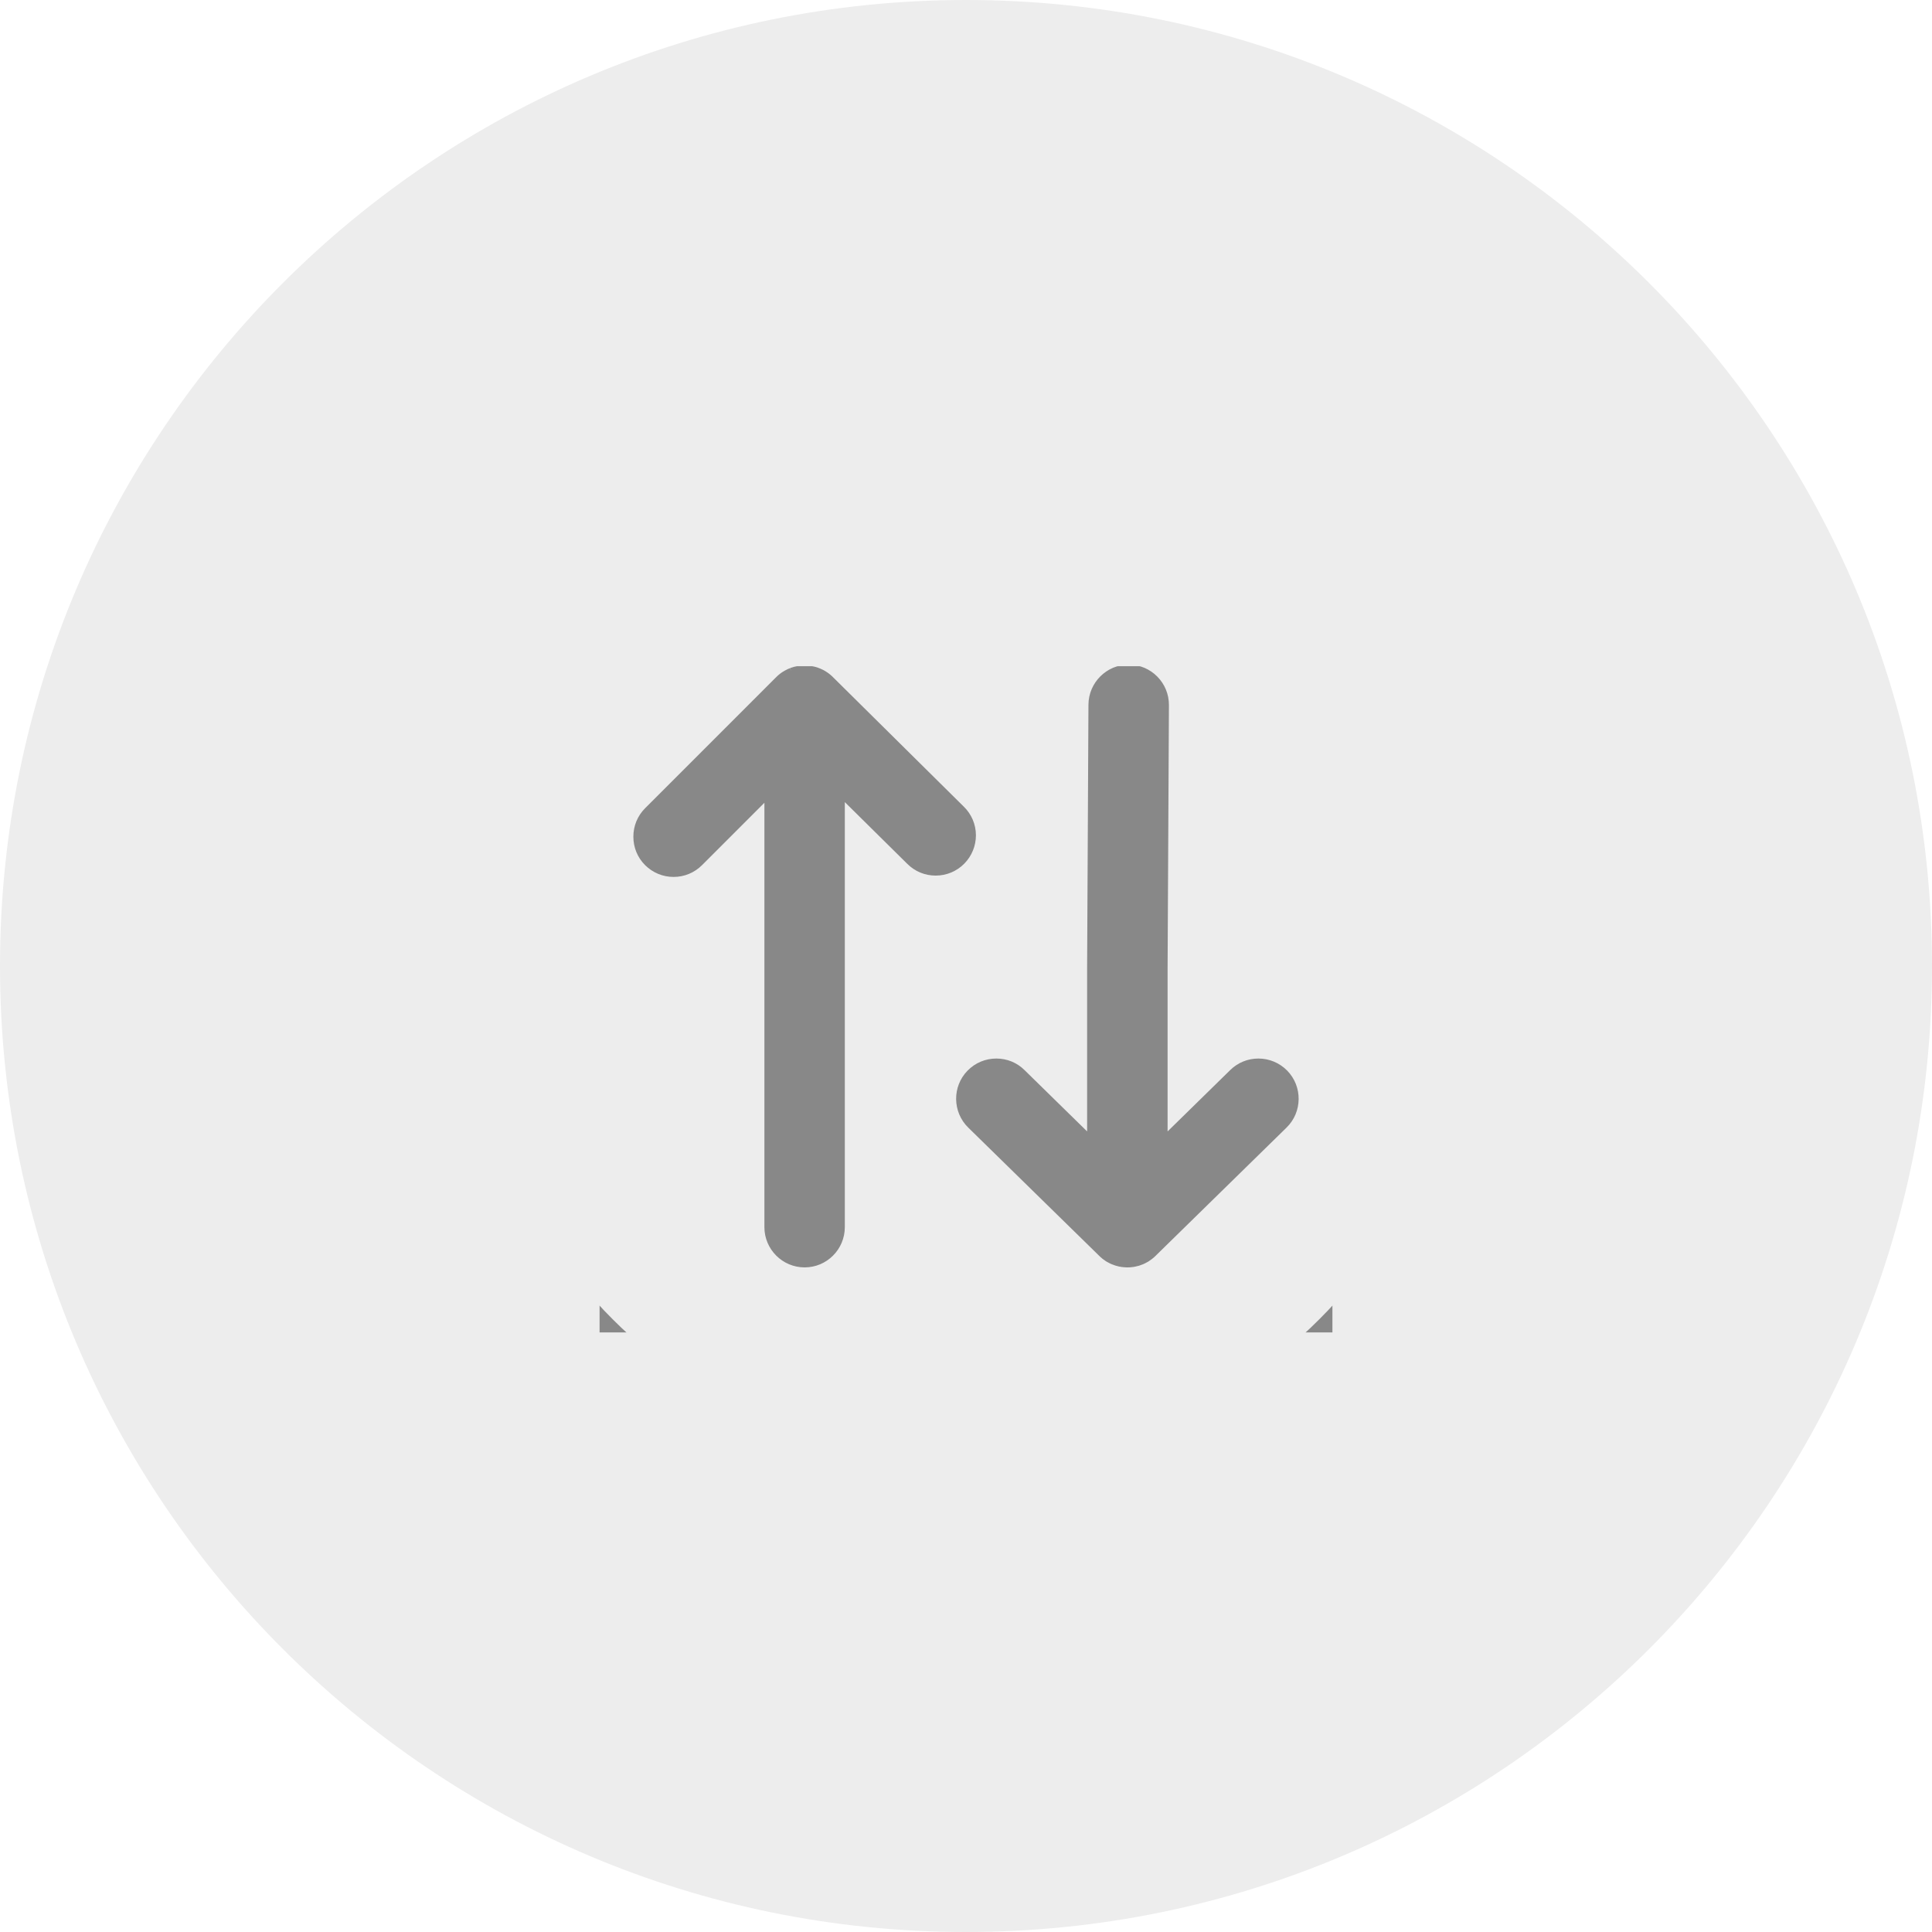
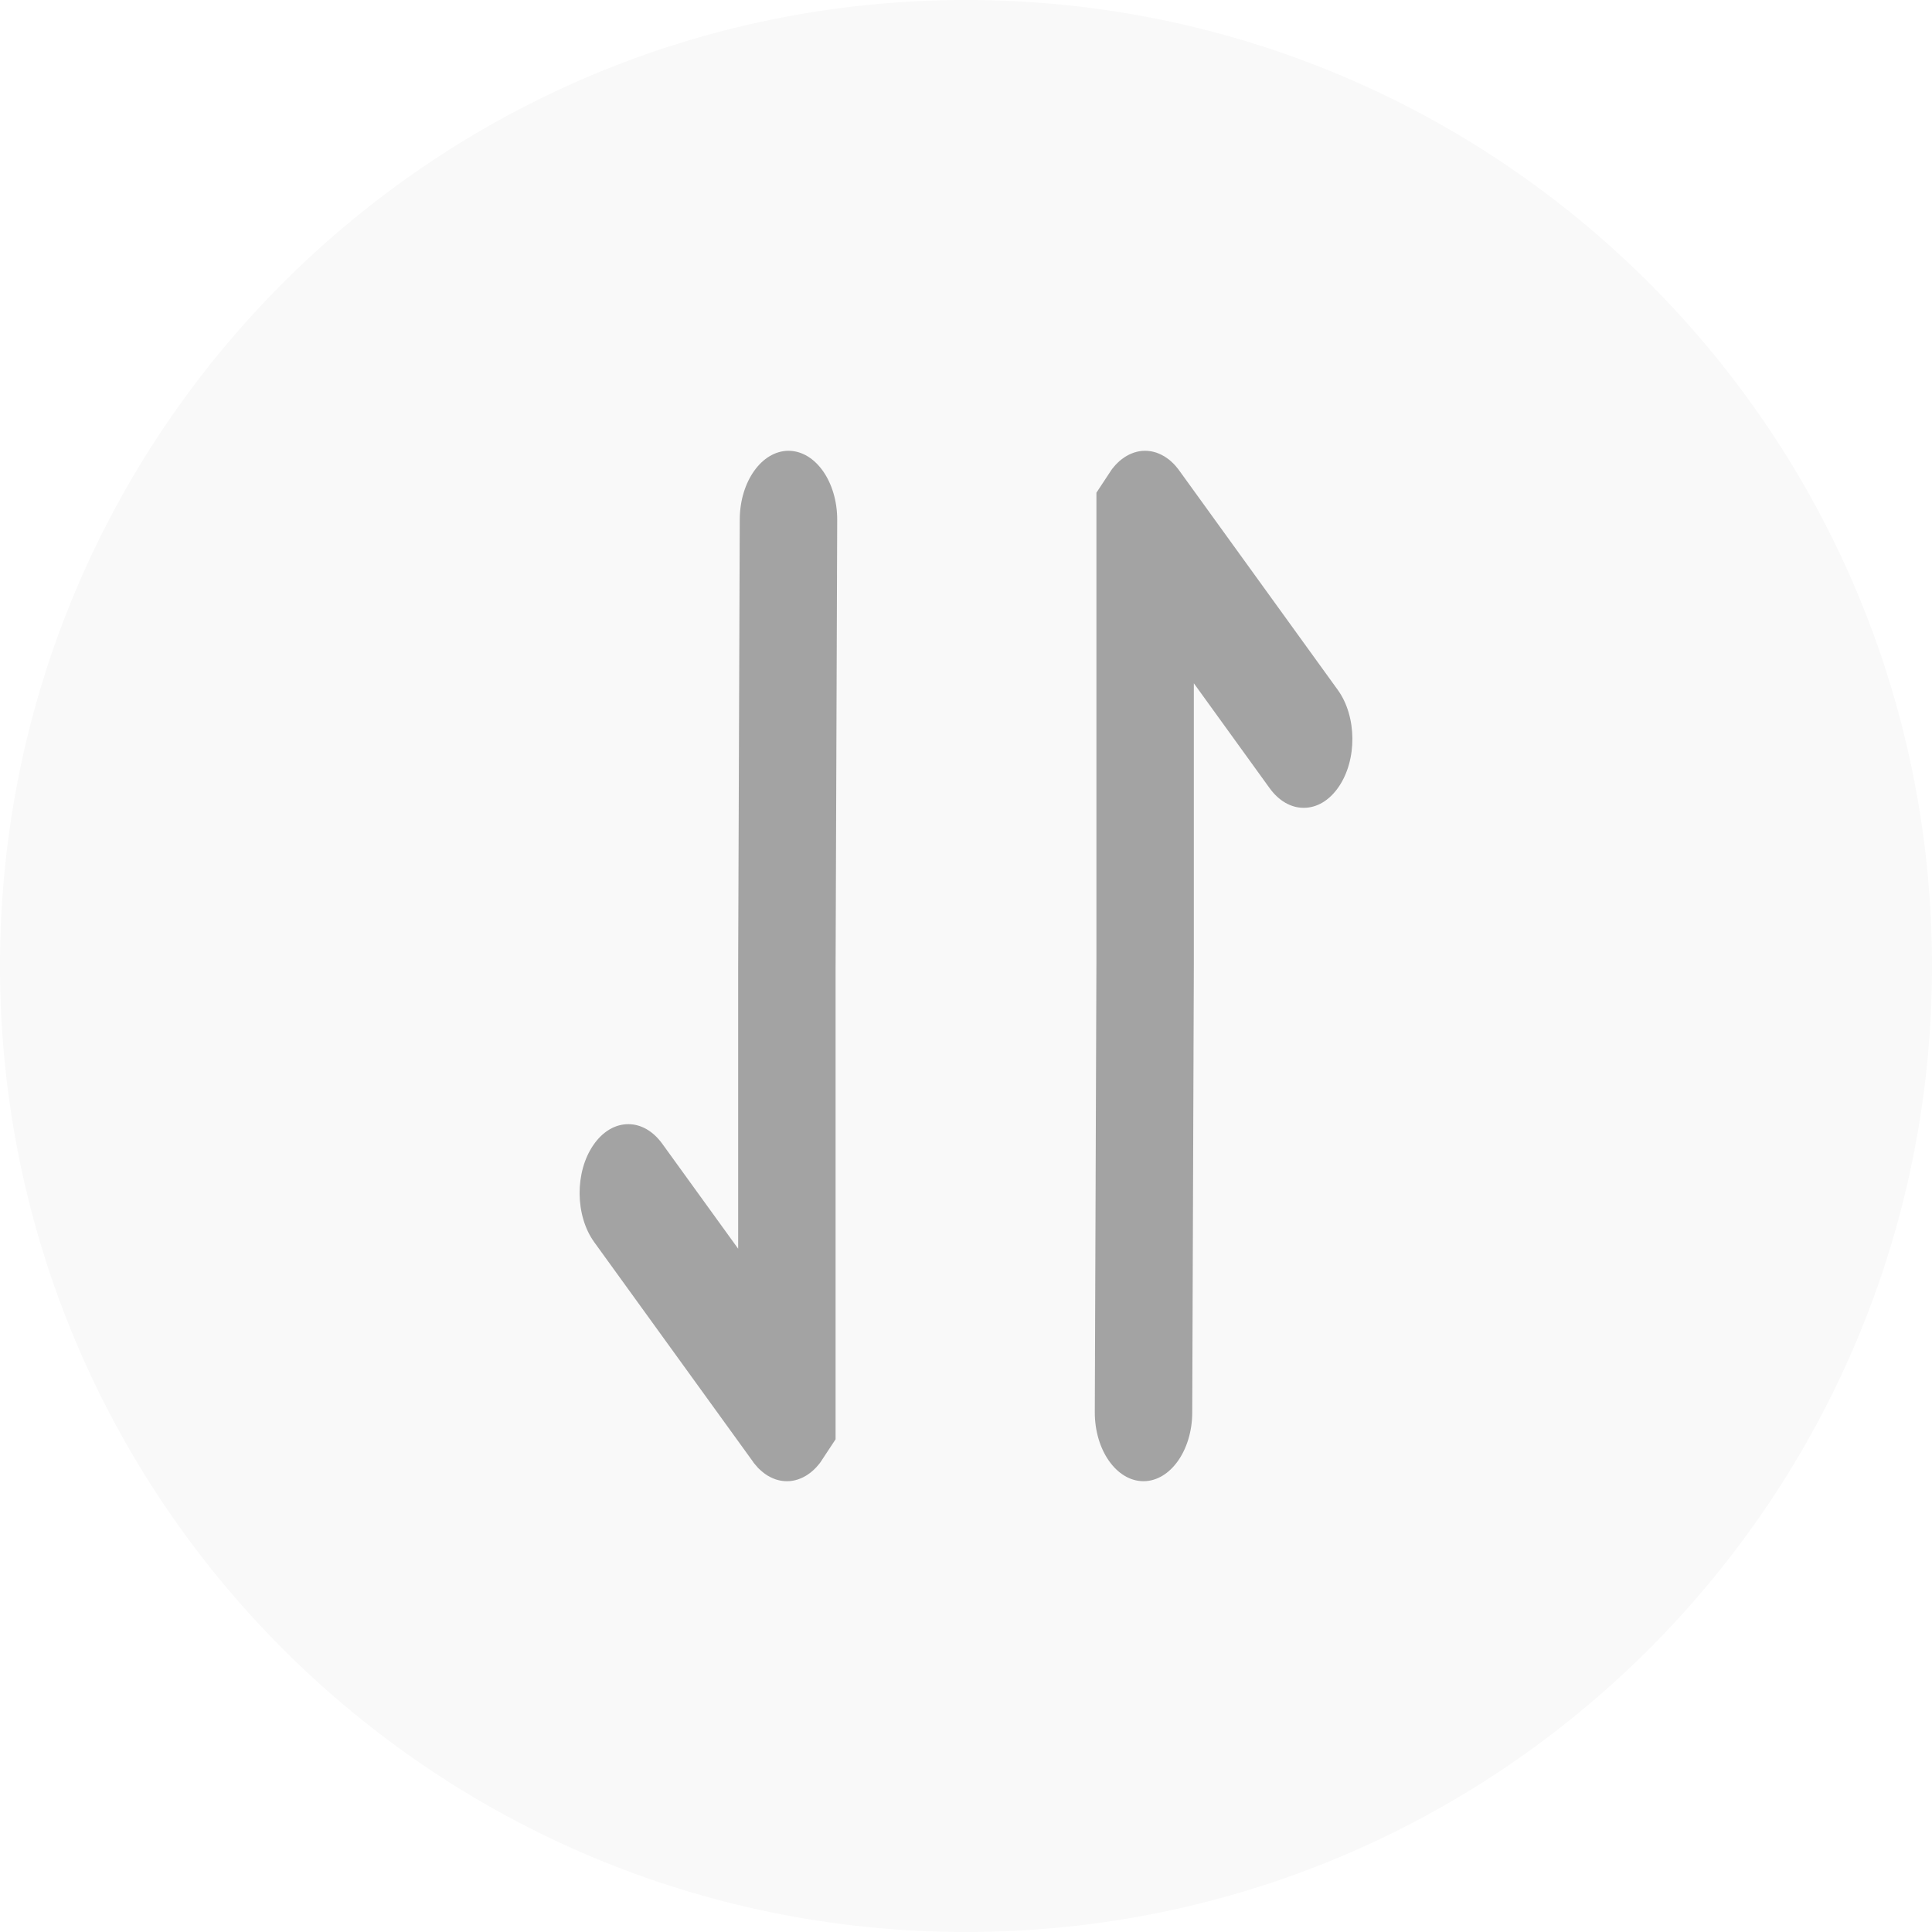
- <svg xmlns="http://www.w3.org/2000/svg" width="29" height="29" viewBox="0 0 29 29" fill="none">
-   <circle cx="14.5" cy="14.5" r="14.5" fill="#EDEDED" />
-   <rect x="9" y="10" width="11" height="10" fill="#888888" />
-   <path d="M7 14.5C7 13.488 7.198 12.505 7.59 11.581C7.967 10.687 8.508 9.886 9.197 9.197C9.885 8.508 10.688 7.967 11.581 7.59C12.505 7.198 13.488 7 14.5 7C15.513 7 16.495 7.198 17.419 7.59C18.313 7.967 19.115 8.508 19.803 9.197C20.492 9.886 21.033 10.687 21.411 11.581C21.802 12.505 22 13.488 22 14.5C22 15.512 21.802 16.494 21.41 17.419C21.033 18.312 20.492 19.115 19.803 19.803C19.115 20.492 18.312 21.033 17.419 21.411C16.495 21.802 15.512 22 14.5 22C13.488 22 12.505 21.802 11.581 21.411C10.688 21.033 9.885 20.492 9.197 19.803C8.508 19.115 7.967 18.313 7.589 17.419C7.198 16.494 7 15.512 7 14.5ZM14.956 15.889C14.792 15.889 14.639 15.953 14.524 16.07C14.291 16.308 14.295 16.691 14.533 16.925L16.5 18.851C16.502 18.853 16.503 18.855 16.506 18.856L16.51 18.861C16.513 18.864 16.516 18.866 16.519 18.869C16.523 18.872 16.526 18.875 16.531 18.879L16.533 18.881C16.536 18.883 16.538 18.886 16.541 18.888C16.545 18.892 16.549 18.895 16.553 18.898L16.555 18.899C16.558 18.902 16.561 18.904 16.564 18.906C16.569 18.91 16.574 18.913 16.579 18.916C16.582 18.919 16.585 18.921 16.588 18.923C16.593 18.926 16.598 18.929 16.603 18.933L16.613 18.939C16.618 18.942 16.623 18.945 16.628 18.947C16.632 18.949 16.635 18.951 16.639 18.953C16.644 18.956 16.649 18.958 16.654 18.961C16.658 18.963 16.662 18.965 16.666 18.967C16.67 18.969 16.675 18.971 16.679 18.973C16.684 18.975 16.689 18.977 16.693 18.979C16.697 18.98 16.701 18.982 16.706 18.983C16.711 18.985 16.716 18.987 16.721 18.989L16.732 18.993C16.738 18.995 16.744 18.997 16.75 18.999L16.759 19.001C16.765 19.003 16.771 19.005 16.778 19.006L16.787 19.009C16.793 19.01 16.8 19.011 16.806 19.013L16.816 19.014C16.822 19.016 16.828 19.017 16.835 19.018L16.848 19.019C16.853 19.02 16.859 19.021 16.864 19.021C16.867 19.021 16.871 19.022 16.875 19.022L16.882 19.022C16.886 19.023 16.889 19.023 16.893 19.023C16.901 19.024 16.909 19.024 16.918 19.024H16.922H16.928C16.936 19.024 16.944 19.024 16.952 19.023C16.956 19.023 16.959 19.023 16.963 19.023L16.97 19.022C16.974 19.022 16.977 19.022 16.981 19.021C16.986 19.021 16.991 19.02 16.997 19.019L17.01 19.018C17.017 19.017 17.023 19.016 17.031 19.014L17.039 19.013C17.045 19.011 17.052 19.01 17.058 19.008L17.067 19.006C17.073 19.005 17.08 19.003 17.086 19.001L17.096 18.999C17.102 18.997 17.107 18.995 17.114 18.993L17.124 18.989C17.129 18.987 17.134 18.985 17.14 18.983C17.144 18.982 17.148 18.98 17.152 18.979C17.157 18.977 17.161 18.975 17.166 18.973C17.17 18.971 17.175 18.969 17.179 18.967C17.183 18.965 17.187 18.963 17.191 18.961C17.196 18.958 17.201 18.956 17.206 18.953C17.21 18.951 17.213 18.949 17.217 18.947C17.222 18.945 17.227 18.942 17.232 18.939L17.242 18.933C17.247 18.929 17.252 18.926 17.256 18.923C17.26 18.921 17.263 18.919 17.266 18.916C17.271 18.913 17.276 18.91 17.28 18.906C17.284 18.904 17.287 18.902 17.29 18.899L17.292 18.898C17.296 18.895 17.3 18.892 17.303 18.888C17.306 18.886 17.309 18.884 17.312 18.881L17.315 18.879C17.319 18.876 17.322 18.872 17.326 18.869C17.329 18.867 17.332 18.864 17.335 18.861L17.339 18.857C17.341 18.855 17.343 18.853 17.345 18.851L19.312 16.925C19.55 16.692 19.554 16.308 19.321 16.07C19.206 15.954 19.053 15.889 18.889 15.889C18.73 15.889 18.58 15.95 18.466 16.062L17.526 16.983V14.528L17.546 10.584C17.548 10.251 17.279 9.978 16.945 9.976H16.942C16.611 9.976 16.34 10.246 16.338 10.577L16.318 14.523V16.983L15.378 16.062C15.265 15.95 15.115 15.889 14.956 15.889ZM9.507 12.559C9.507 12.721 9.569 12.872 9.683 12.986C9.798 13.1 9.949 13.163 10.111 13.163C10.272 13.163 10.424 13.1 10.538 12.986L11.474 12.05V18.42C11.474 18.753 11.745 19.024 12.078 19.024C12.411 19.024 12.681 18.753 12.681 18.42V12.04L13.62 12.968C13.734 13.081 13.884 13.143 14.045 13.143C14.207 13.143 14.36 13.079 14.474 12.964C14.587 12.849 14.649 12.697 14.649 12.536C14.648 12.375 14.584 12.223 14.469 12.11L12.502 10.163C12.501 10.161 12.499 10.159 12.497 10.158L12.493 10.154C12.489 10.151 12.486 10.147 12.482 10.144C12.479 10.141 12.476 10.139 12.473 10.136L12.468 10.132C12.465 10.129 12.463 10.127 12.46 10.125C12.456 10.121 12.452 10.118 12.448 10.115L12.437 10.107C12.432 10.103 12.427 10.099 12.422 10.096L12.413 10.09C12.408 10.087 12.402 10.083 12.397 10.08L12.388 10.074C12.383 10.071 12.377 10.068 12.372 10.065C12.369 10.063 12.366 10.061 12.362 10.059C12.357 10.057 12.352 10.054 12.345 10.051C12.342 10.049 12.339 10.048 12.335 10.046C12.331 10.044 12.325 10.042 12.32 10.039C12.316 10.038 12.312 10.036 12.308 10.034C12.303 10.032 12.299 10.031 12.294 10.029C12.29 10.027 12.285 10.025 12.28 10.023C12.276 10.022 12.272 10.021 12.268 10.019C12.262 10.018 12.257 10.016 12.252 10.014L12.241 10.011C12.235 10.009 12.229 10.008 12.223 10.006L12.213 10.004C12.207 10.002 12.2 10.001 12.194 10L12.182 9.998C12.177 9.997 12.171 9.996 12.165 9.995C12.162 9.994 12.16 9.994 12.157 9.994L12.15 9.993C12.146 9.992 12.141 9.992 12.136 9.991C12.132 9.991 12.128 9.99 12.124 9.99L12.116 9.99C12.113 9.989 12.11 9.989 12.107 9.989C12.097 9.988 12.087 9.988 12.077 9.988C12.067 9.988 12.057 9.988 12.047 9.989C12.044 9.989 12.041 9.989 12.037 9.99L12.029 9.99C12.025 9.991 12.022 9.991 12.018 9.991C12.013 9.992 12.008 9.992 12.004 9.993L11.989 9.995C11.983 9.996 11.977 9.997 11.971 9.998C11.971 9.998 11.969 9.998 11.969 9.998L11.96 10C11.954 10.001 11.947 10.003 11.941 10.004L11.931 10.006C11.925 10.008 11.919 10.01 11.913 10.011L11.911 10.012C11.908 10.013 11.905 10.013 11.903 10.014C11.897 10.016 11.892 10.018 11.886 10.02L11.883 10.02C11.88 10.021 11.877 10.022 11.874 10.023C11.869 10.025 11.864 10.027 11.86 10.029L11.877 10.072L11.858 10.03C11.854 10.031 11.85 10.033 11.846 10.034C11.842 10.036 11.838 10.038 11.835 10.039L11.832 10.04C11.828 10.042 11.823 10.044 11.819 10.046C11.816 10.048 11.813 10.049 11.81 10.051L11.808 10.052C11.803 10.055 11.797 10.057 11.792 10.06C11.789 10.061 11.787 10.063 11.784 10.064L11.783 10.065C11.777 10.068 11.771 10.071 11.766 10.075C11.763 10.076 11.761 10.078 11.757 10.08C11.752 10.083 11.746 10.087 11.741 10.09L11.732 10.096C11.727 10.1 11.722 10.103 11.717 10.107C11.715 10.109 11.713 10.111 11.71 10.112L11.705 10.116C11.701 10.119 11.698 10.122 11.694 10.125C11.691 10.128 11.688 10.131 11.684 10.133L11.678 10.139C11.676 10.14 11.674 10.142 11.672 10.144C11.664 10.151 11.657 10.158 11.65 10.165L9.683 12.132C9.569 12.246 9.507 12.398 9.507 12.559Z" fill="#EDEDED" />
+ <svg xmlns="http://www.w3.org/2000/svg" width="30" height="30" viewBox="0 0 30 30" fill="none">
+   <circle cx="15" cy="15" r="15" transform="rotate(-90 15 15)" fill="#F9F9F9" />
+   <path d="M20.784 12.223C20.641 12.43 20.449 12.544 20.244 12.544C20.045 12.544 19.857 12.435 19.715 12.239L18.538 10.61V14.96L18.513 21.938C18.51 22.523 18.171 23 17.756 23H17.753C17.335 22.997 16.998 22.515 17 21.926L17.025 14.951V10.61V7.651C17.028 7.648 17.257 7.299 17.259 7.296L17.265 7.288C17.269 7.283 17.273 7.278 17.276 7.273L17.29 7.257L17.293 7.253C17.297 7.248 17.3 7.244 17.304 7.24C17.309 7.234 17.314 7.229 17.319 7.223L17.321 7.22L17.333 7.208C17.339 7.202 17.345 7.196 17.351 7.19C17.355 7.186 17.359 7.182 17.363 7.178C17.369 7.173 17.375 7.167 17.381 7.161L17.394 7.151C17.399 7.146 17.405 7.142 17.41 7.137L17.413 7.135L17.426 7.125C17.433 7.12 17.439 7.116 17.445 7.112C17.45 7.108 17.455 7.105 17.46 7.101C17.465 7.097 17.471 7.094 17.477 7.09L17.494 7.08L17.509 7.072L17.529 7.061L17.542 7.055C17.55 7.051 17.557 7.048 17.564 7.045L17.577 7.04C17.584 7.037 17.592 7.034 17.6 7.031L17.611 7.027C17.62 7.025 17.628 7.022 17.636 7.02L17.646 7.017C17.656 7.015 17.663 7.013 17.672 7.011L17.688 7.008C17.695 7.007 17.701 7.005 17.708 7.005L17.721 7.003L17.73 7.002C17.735 7.002 17.74 7.001 17.744 7.001C17.754 7 17.764 7 17.774 7H17.787C17.798 7 17.808 7.001 17.818 7.001C17.823 7.001 17.828 7.002 17.832 7.003L17.841 7.004L17.855 7.005C17.861 7.006 17.868 7.007 17.874 7.008L17.89 7.011C17.899 7.013 17.907 7.015 17.915 7.017L17.927 7.02C17.935 7.022 17.943 7.024 17.951 7.027L17.962 7.031C17.97 7.034 17.978 7.037 17.986 7.04L17.998 7.045C18.005 7.048 18.013 7.051 18.02 7.055L18.033 7.061L18.053 7.072C18.059 7.074 18.064 7.077 18.068 7.08L18.068 7.08L18.086 7.09C18.091 7.094 18.097 7.097 18.102 7.101C18.108 7.105 18.113 7.108 18.118 7.112C18.124 7.116 18.13 7.12 18.136 7.125L18.136 7.125L18.15 7.135C18.156 7.14 18.162 7.145 18.168 7.15L18.181 7.161C18.187 7.167 18.193 7.173 18.2 7.179C18.204 7.182 18.208 7.186 18.212 7.19L18.23 7.208L18.241 7.22L18.244 7.223C18.248 7.229 18.253 7.234 18.259 7.24L18.269 7.253L18.272 7.256L18.286 7.273L18.298 7.288L18.303 7.296L18.311 7.306L20.773 10.713C21.071 11.125 21.076 11.802 20.784 12.223Z" fill="#A3A3A3" />
+   <path d="M9.216 17.777C9.359 17.57 9.551 17.456 9.756 17.456C9.955 17.456 10.143 17.565 10.285 17.762L11.462 19.39L11.462 15.04L11.487 8.062C11.49 7.477 11.829 7 12.244 7H12.247C12.665 7.003 13.002 7.485 13 8.074L12.975 15.049L12.975 19.39V22.349C12.972 22.352 12.743 22.701 12.741 22.704L12.735 22.712C12.731 22.717 12.727 22.722 12.724 22.727L12.71 22.743L12.707 22.747C12.703 22.752 12.7 22.756 12.696 22.76C12.691 22.766 12.686 22.771 12.681 22.777L12.679 22.78L12.667 22.792C12.661 22.798 12.655 22.804 12.649 22.81C12.645 22.814 12.641 22.818 12.637 22.822C12.631 22.827 12.625 22.833 12.618 22.839L12.606 22.849C12.601 22.854 12.595 22.858 12.59 22.863L12.587 22.865L12.574 22.875C12.568 22.88 12.562 22.884 12.555 22.888C12.55 22.892 12.545 22.895 12.54 22.899C12.535 22.903 12.529 22.906 12.523 22.91L12.506 22.92L12.491 22.928L12.471 22.939L12.458 22.945C12.45 22.949 12.443 22.952 12.436 22.955L12.423 22.96C12.416 22.963 12.408 22.966 12.4 22.969L12.389 22.973C12.38 22.975 12.372 22.978 12.364 22.98L12.354 22.983C12.344 22.985 12.336 22.987 12.328 22.989L12.312 22.992C12.305 22.993 12.299 22.994 12.292 22.995L12.278 22.997L12.27 22.998C12.265 22.998 12.26 22.999 12.255 22.999C12.246 23 12.236 23 12.226 23H12.213C12.202 23 12.192 23 12.182 22.999C12.177 22.999 12.172 22.998 12.168 22.997L12.159 22.997L12.145 22.995C12.139 22.994 12.132 22.993 12.126 22.992L12.11 22.989C12.101 22.987 12.093 22.985 12.085 22.983L12.073 22.98C12.065 22.978 12.057 22.976 12.049 22.973L12.038 22.969C12.03 22.966 12.022 22.963 12.014 22.96L12.002 22.955C11.995 22.952 11.987 22.948 11.98 22.945L11.967 22.939L11.947 22.928C11.941 22.926 11.937 22.923 11.932 22.92L11.932 22.92L11.914 22.91C11.909 22.906 11.903 22.903 11.898 22.899C11.892 22.895 11.887 22.892 11.882 22.888C11.876 22.884 11.87 22.88 11.864 22.875L11.864 22.875L11.85 22.864C11.844 22.86 11.838 22.855 11.832 22.849L11.819 22.838C11.813 22.833 11.807 22.827 11.8 22.821C11.796 22.818 11.792 22.814 11.788 22.81L11.77 22.792L11.759 22.78L11.757 22.777C11.752 22.771 11.746 22.766 11.742 22.76L11.731 22.747L11.728 22.744L11.714 22.727L11.702 22.712L11.697 22.704L11.69 22.694L9.227 19.288C8.929 18.875 8.924 18.198 9.216 17.777Z" fill="#A3A3A3" />
</svg>
